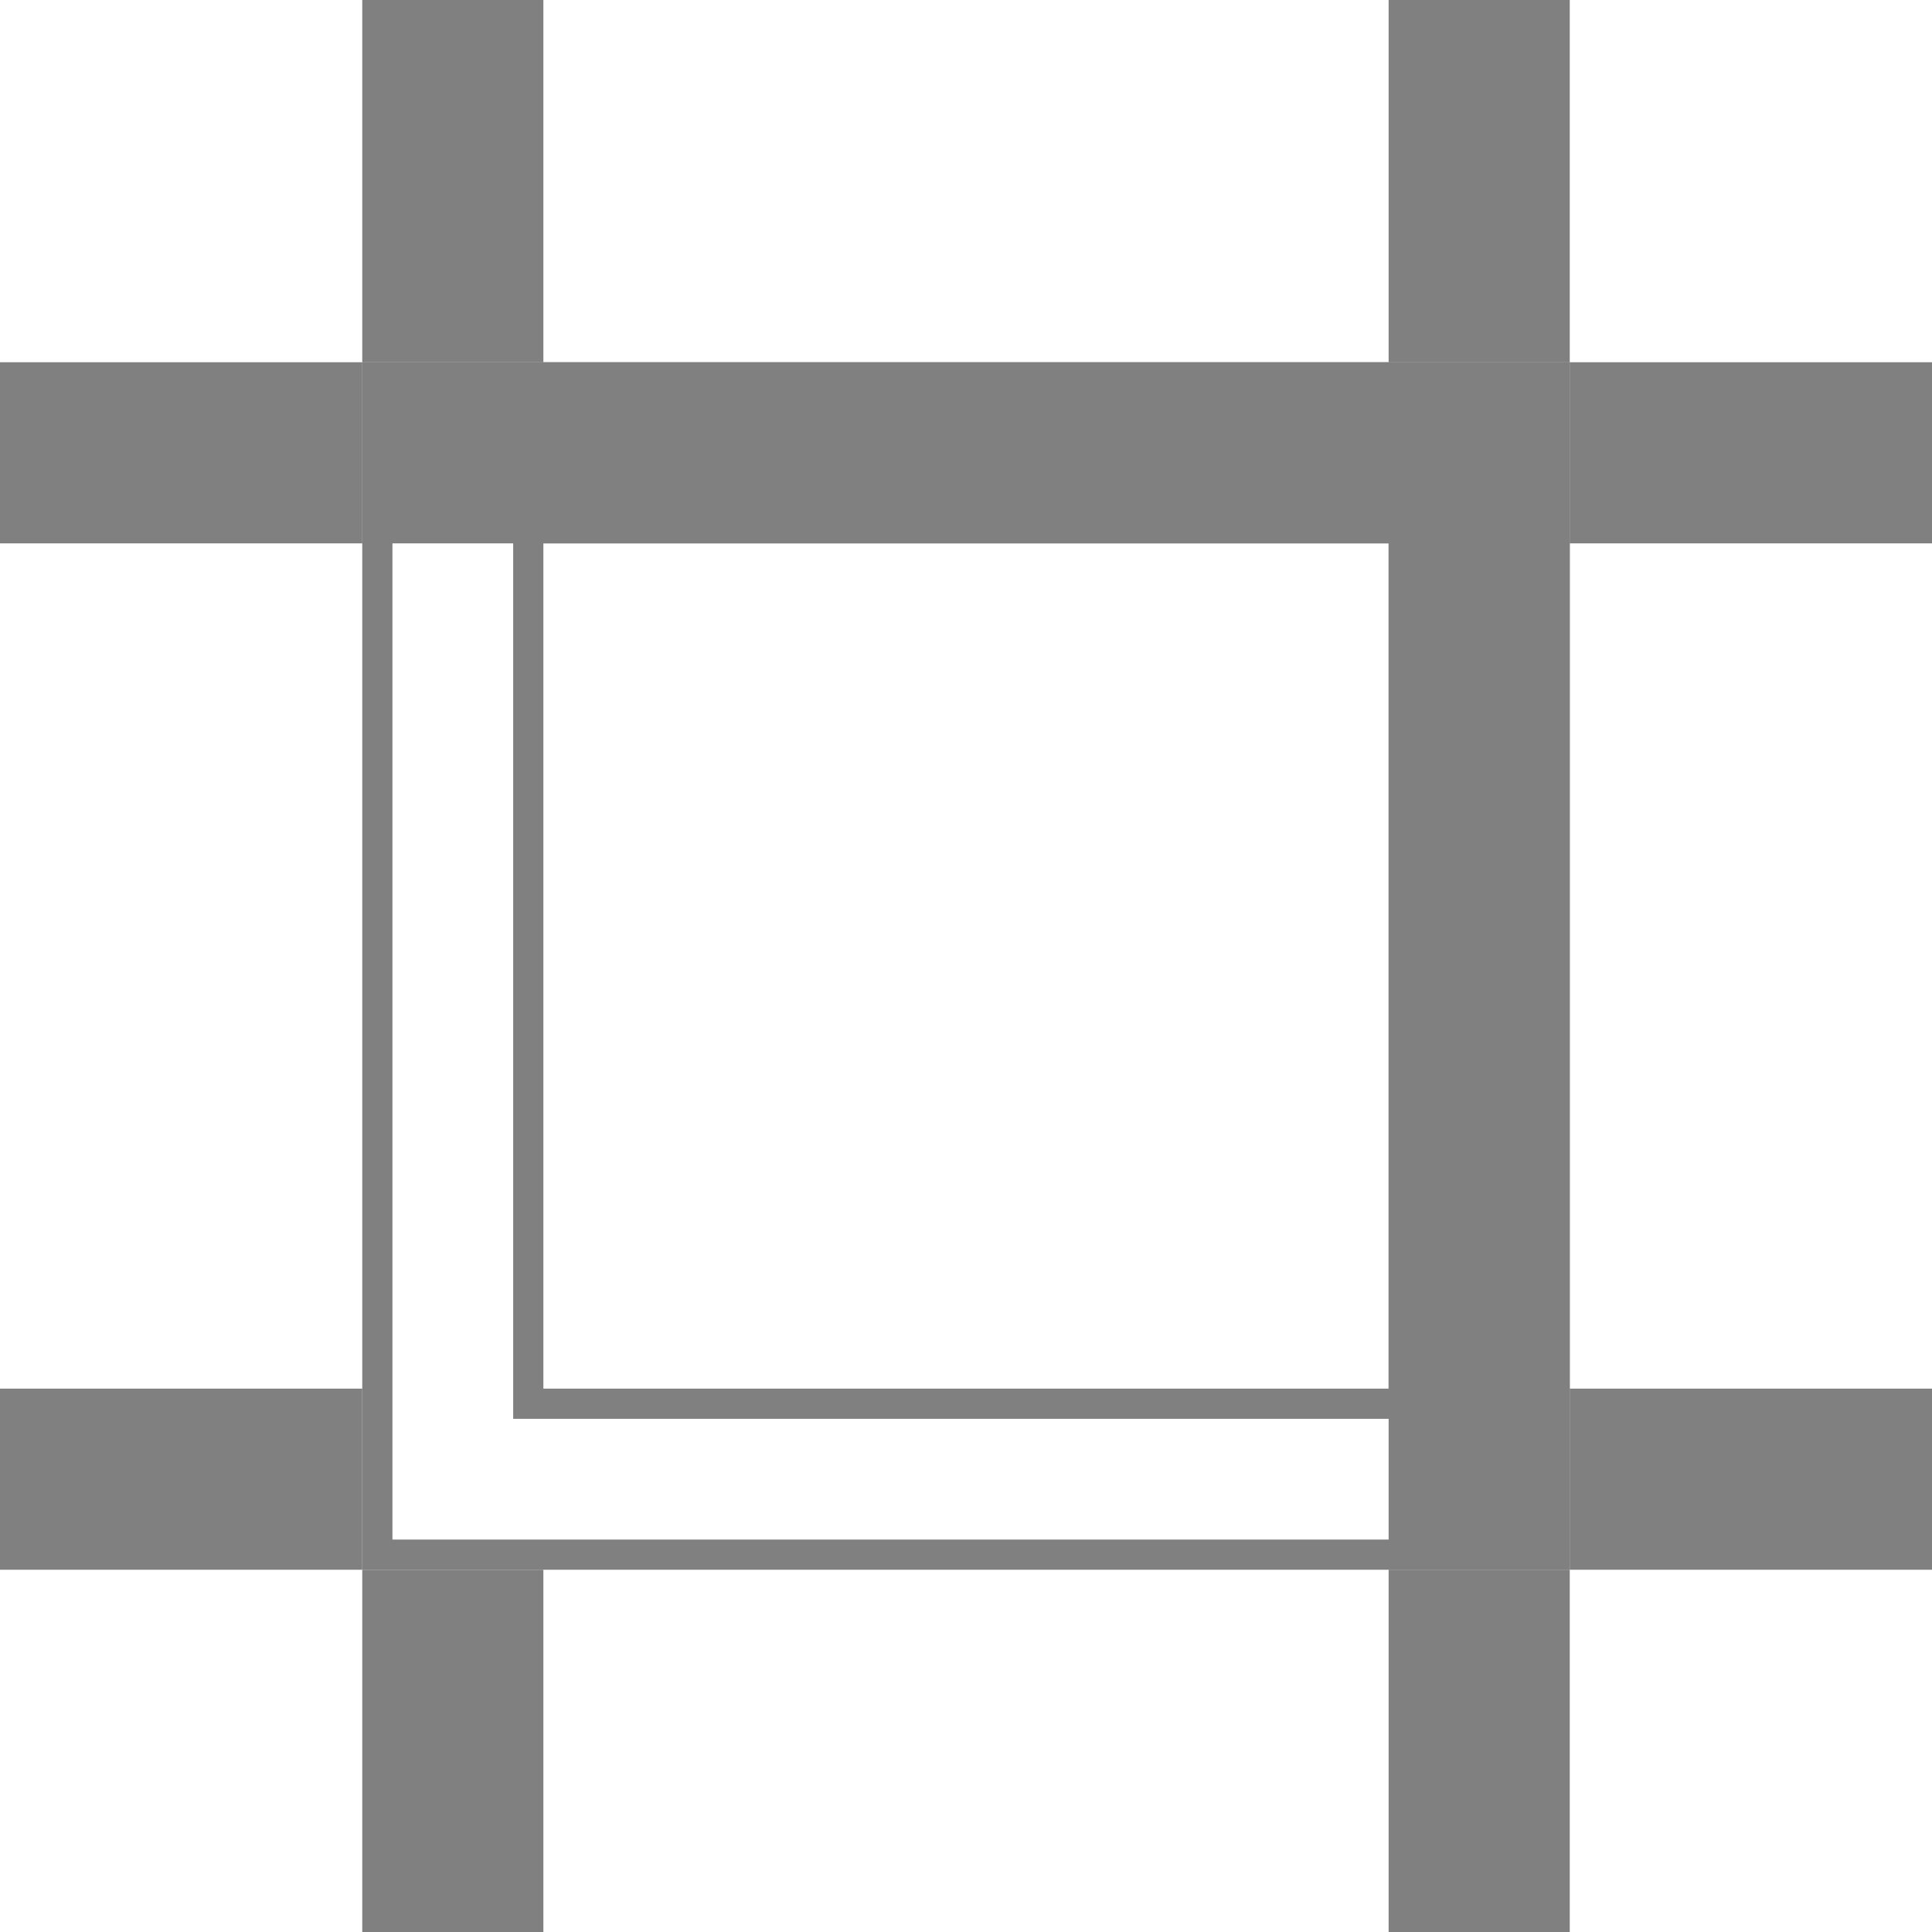
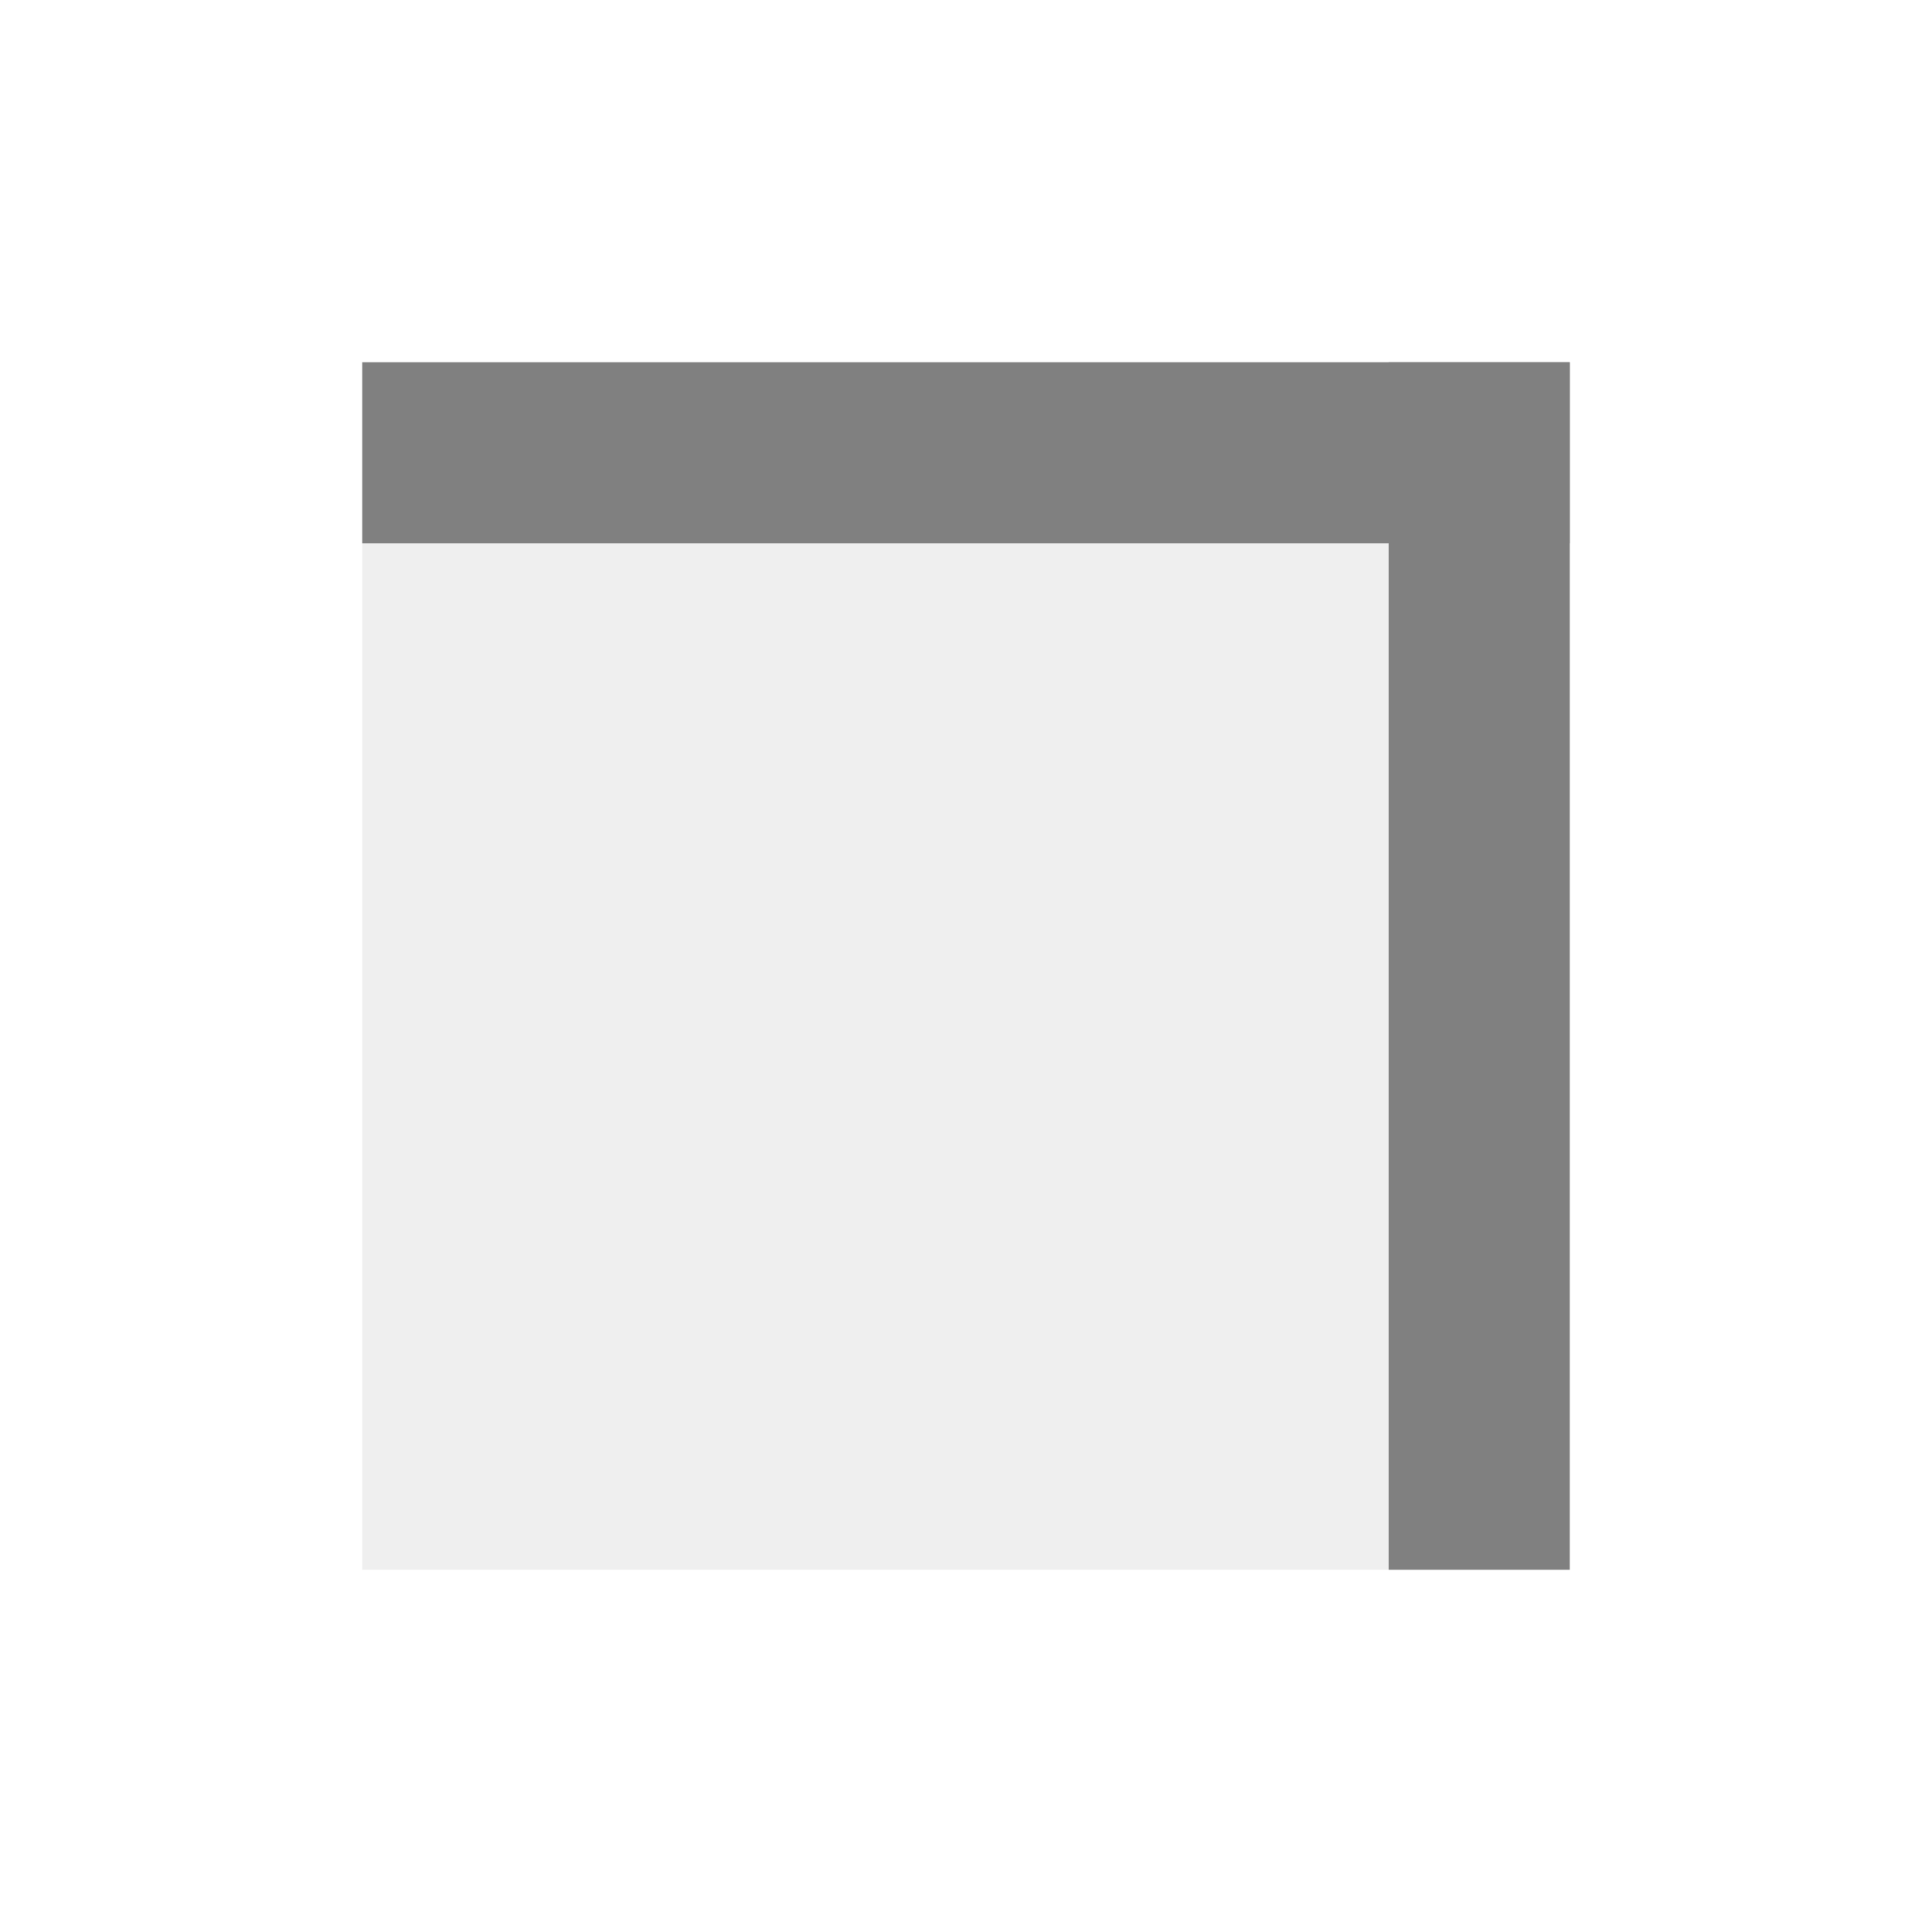
<svg xmlns="http://www.w3.org/2000/svg" width="32px" height="32px" id="svg5078" version="1.1">
  <defs id="defs5080" />
  <g id="layer1">
-     <path style="fill:none;stroke:#808080;stroke-width:3;stroke-linecap:butt;stroke-linejoin:miter;stroke-miterlimit:4;stroke-opacity:1;stroke-dasharray:none" d="m 7.5,0 0,6" id="path6171" />
-     <path id="path6173" d="m 24.5,0 0,6" style="fill:none;stroke:#808080;stroke-width:3;stroke-linecap:butt;stroke-linejoin:miter;stroke-miterlimit:4;stroke-opacity:1;stroke-dasharray:none" />
-     <path style="fill:none;stroke:#808080;stroke-width:3;stroke-linecap:butt;stroke-linejoin:miter;stroke-miterlimit:4;stroke-opacity:1;stroke-dasharray:none" d="m 7.5,26 0,6" id="path6175" />
-     <path id="path6177" d="m 24.5,26 0,6" style="fill:none;stroke:#808080;stroke-width:3;stroke-linecap:butt;stroke-linejoin:miter;stroke-miterlimit:4;stroke-opacity:1;stroke-dasharray:none" />
-     <path id="path6187" d="m 6,7.5 -6,0" style="fill:none;stroke:#808080;stroke-width:3;stroke-linecap:butt;stroke-linejoin:miter;stroke-miterlimit:4;stroke-opacity:1;stroke-dasharray:none" />
-     <path style="fill:none;stroke:#808080;stroke-width:3;stroke-linecap:butt;stroke-linejoin:miter;stroke-miterlimit:4;stroke-opacity:1;stroke-dasharray:none" d="m 32,7.5 -6,0" id="path6189" />
-     <path id="path6191" d="m 32,24.5 -6,0" style="fill:none;stroke:#808080;stroke-width:3;stroke-linecap:butt;stroke-linejoin:miter;stroke-miterlimit:4;stroke-opacity:1;stroke-dasharray:none" />
-     <path style="fill:none;stroke:#808080;stroke-width:3;stroke-linecap:butt;stroke-linejoin:miter;stroke-miterlimit:4;stroke-opacity:1;stroke-dasharray:none" d="m 6,24.5 -6,0" id="path6193" />
-     <path style="fill:none;stroke:#808080;stroke-width:0.5;stroke-linecap:butt;stroke-linejoin:miter;stroke-miterlimit:4;stroke-opacity:1;stroke-dasharray:none" d="m 6.25,6.25 19.5,0 0,19.5 -19.5,0 z" id="path6195" />
-     <path id="path6197" d="m 8.75,8.75 14.5,0 0,14.5 -14.5,0 z" style="fill:none;stroke:#808080;stroke-width:0.5;stroke-linecap:butt;stroke-linejoin:miter;stroke-miterlimit:4;stroke-opacity:1;stroke-dasharray:none" />
+     <rect style="opacity:1;fill:#000000;fill-opacity:0.063;stroke:#404040;stroke-width:0;stroke-miterlimit:4;stroke-dasharray:none;stroke-opacity:1" id="rect12793" width="20" height="20" x="6" y="6" />
    <path style="fill:none;stroke:#808080;stroke-width:3;stroke-linecap:butt;stroke-linejoin:miter;stroke-miterlimit:4;stroke-opacity:1;stroke-dasharray:none" d="M 26,7.5 6,7.5" id="path6258" />
    <path id="path6298" d="m 24.5,26 0,-20" style="fill:none;stroke:#808080;stroke-width:3;stroke-linecap:butt;stroke-linejoin:miter;stroke-miterlimit:4;stroke-dasharray:none;stroke-opacity:1" />
  </g>
</svg>
